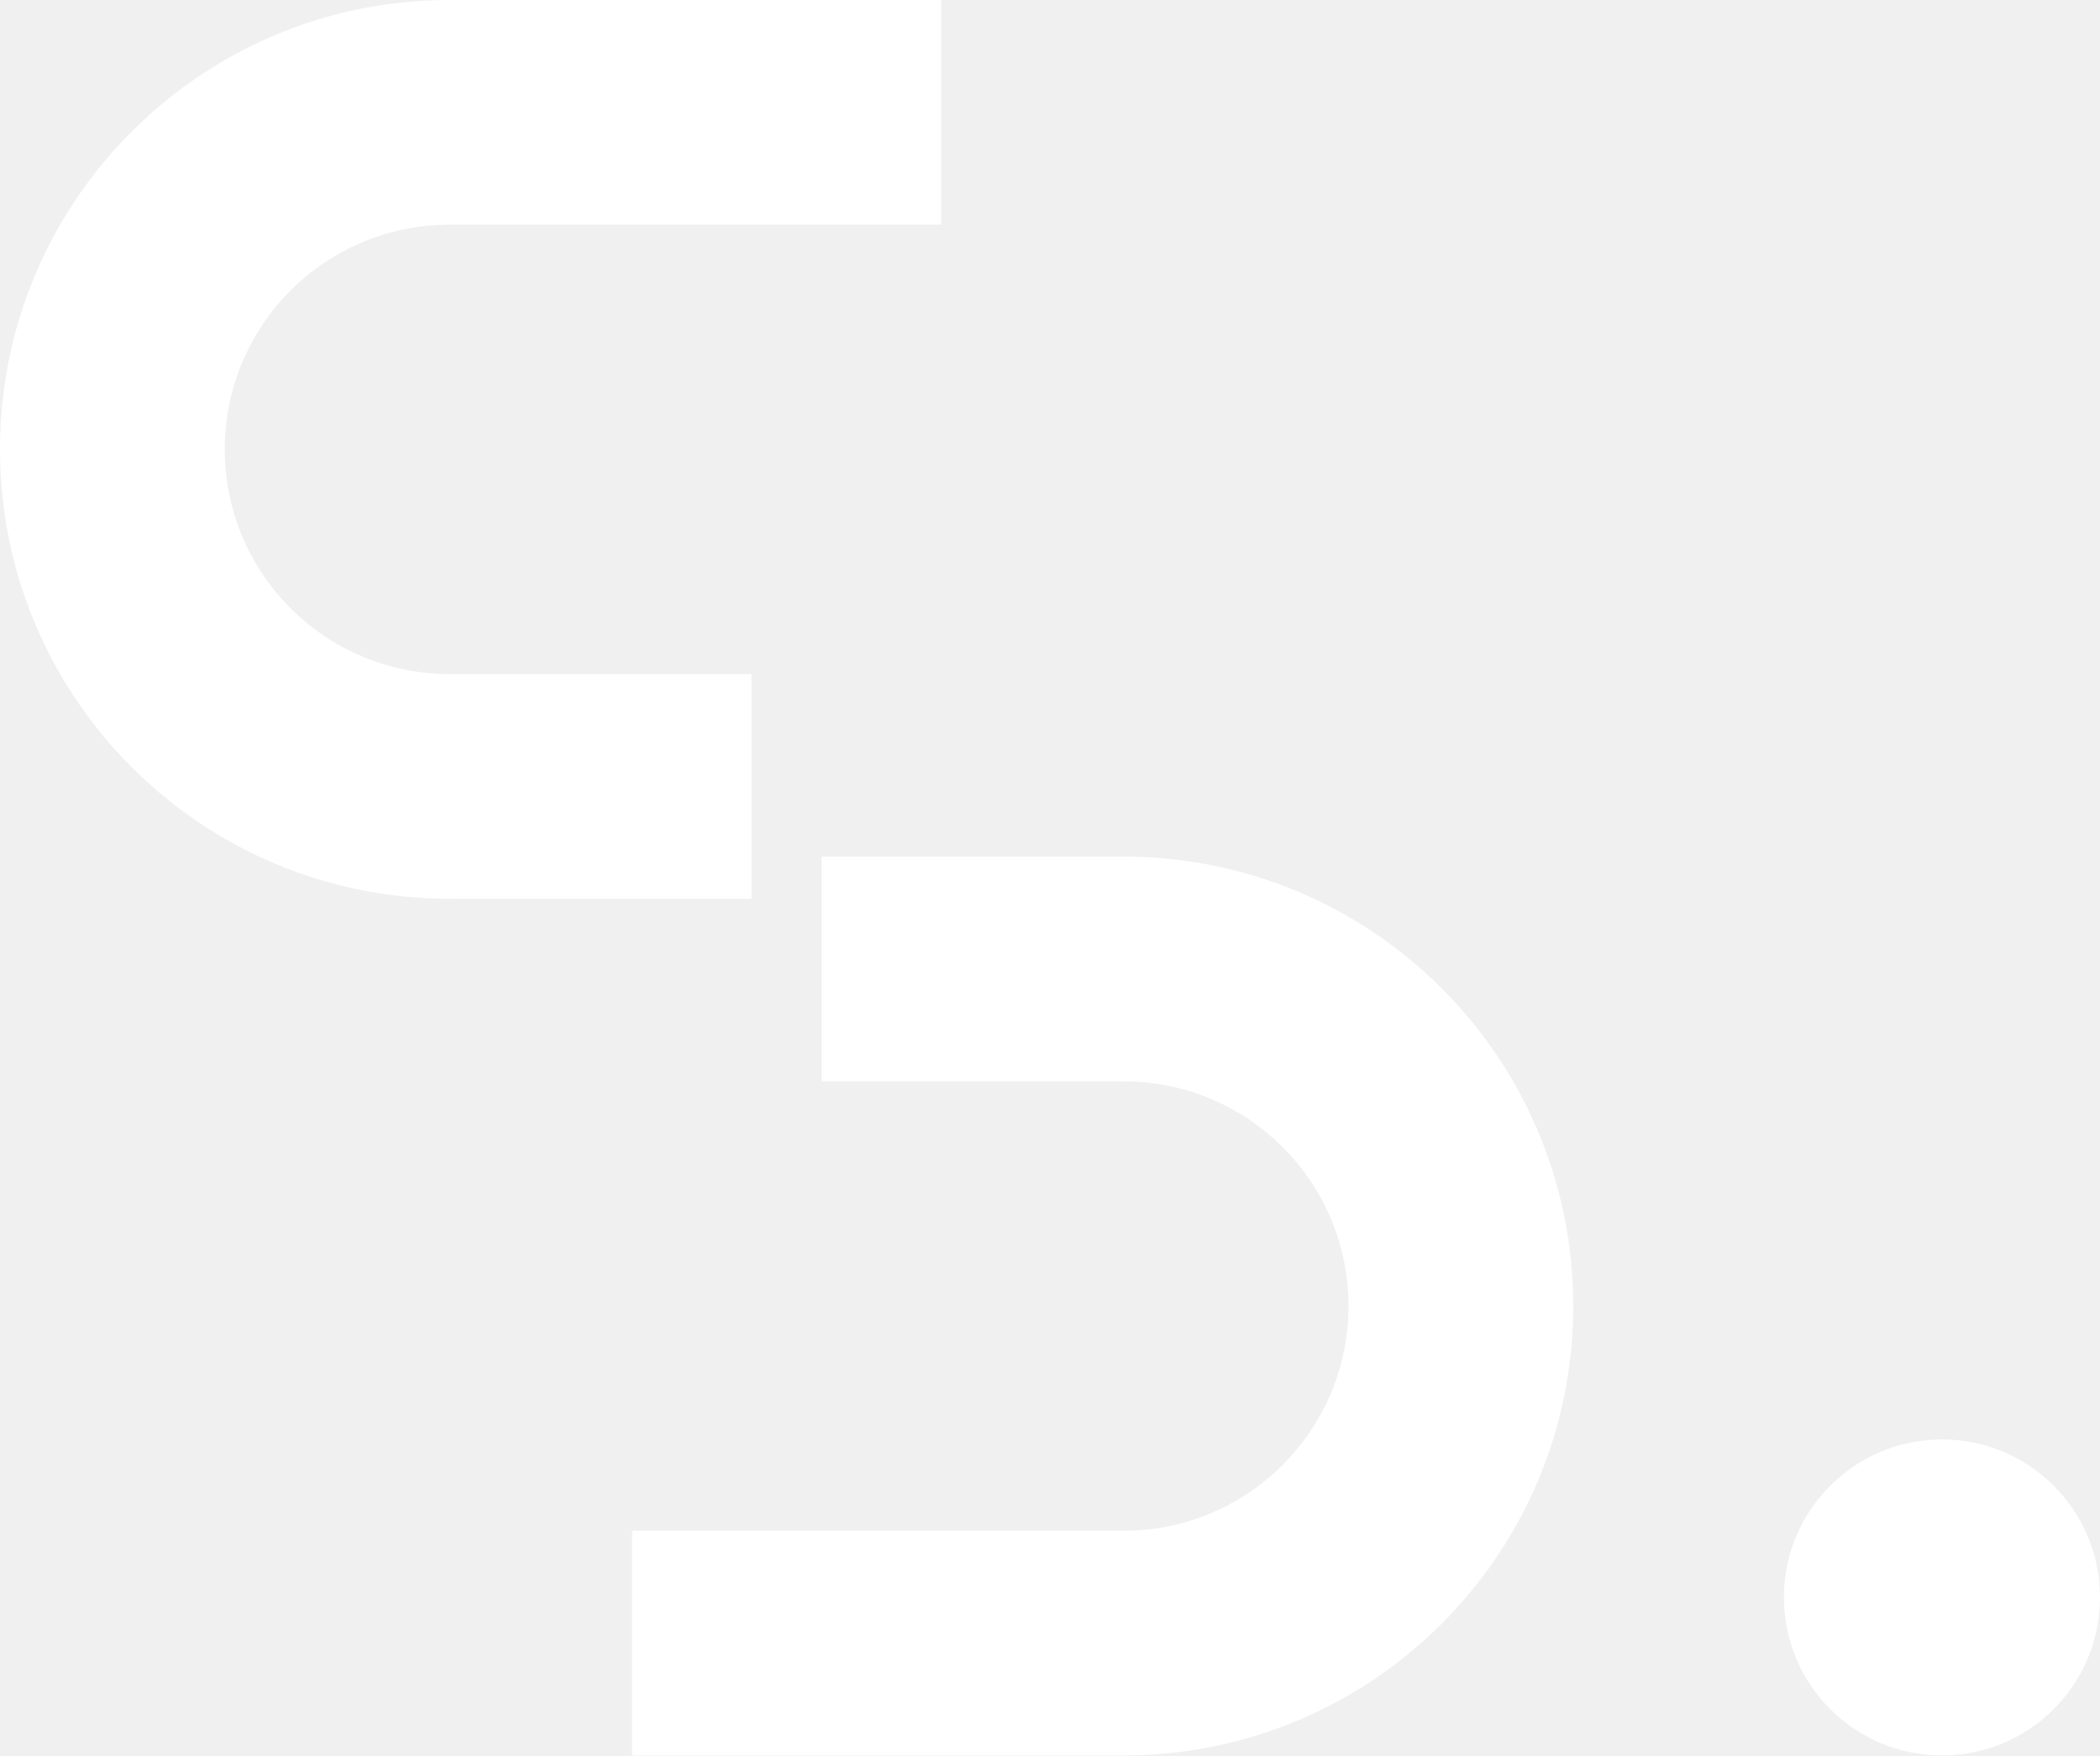
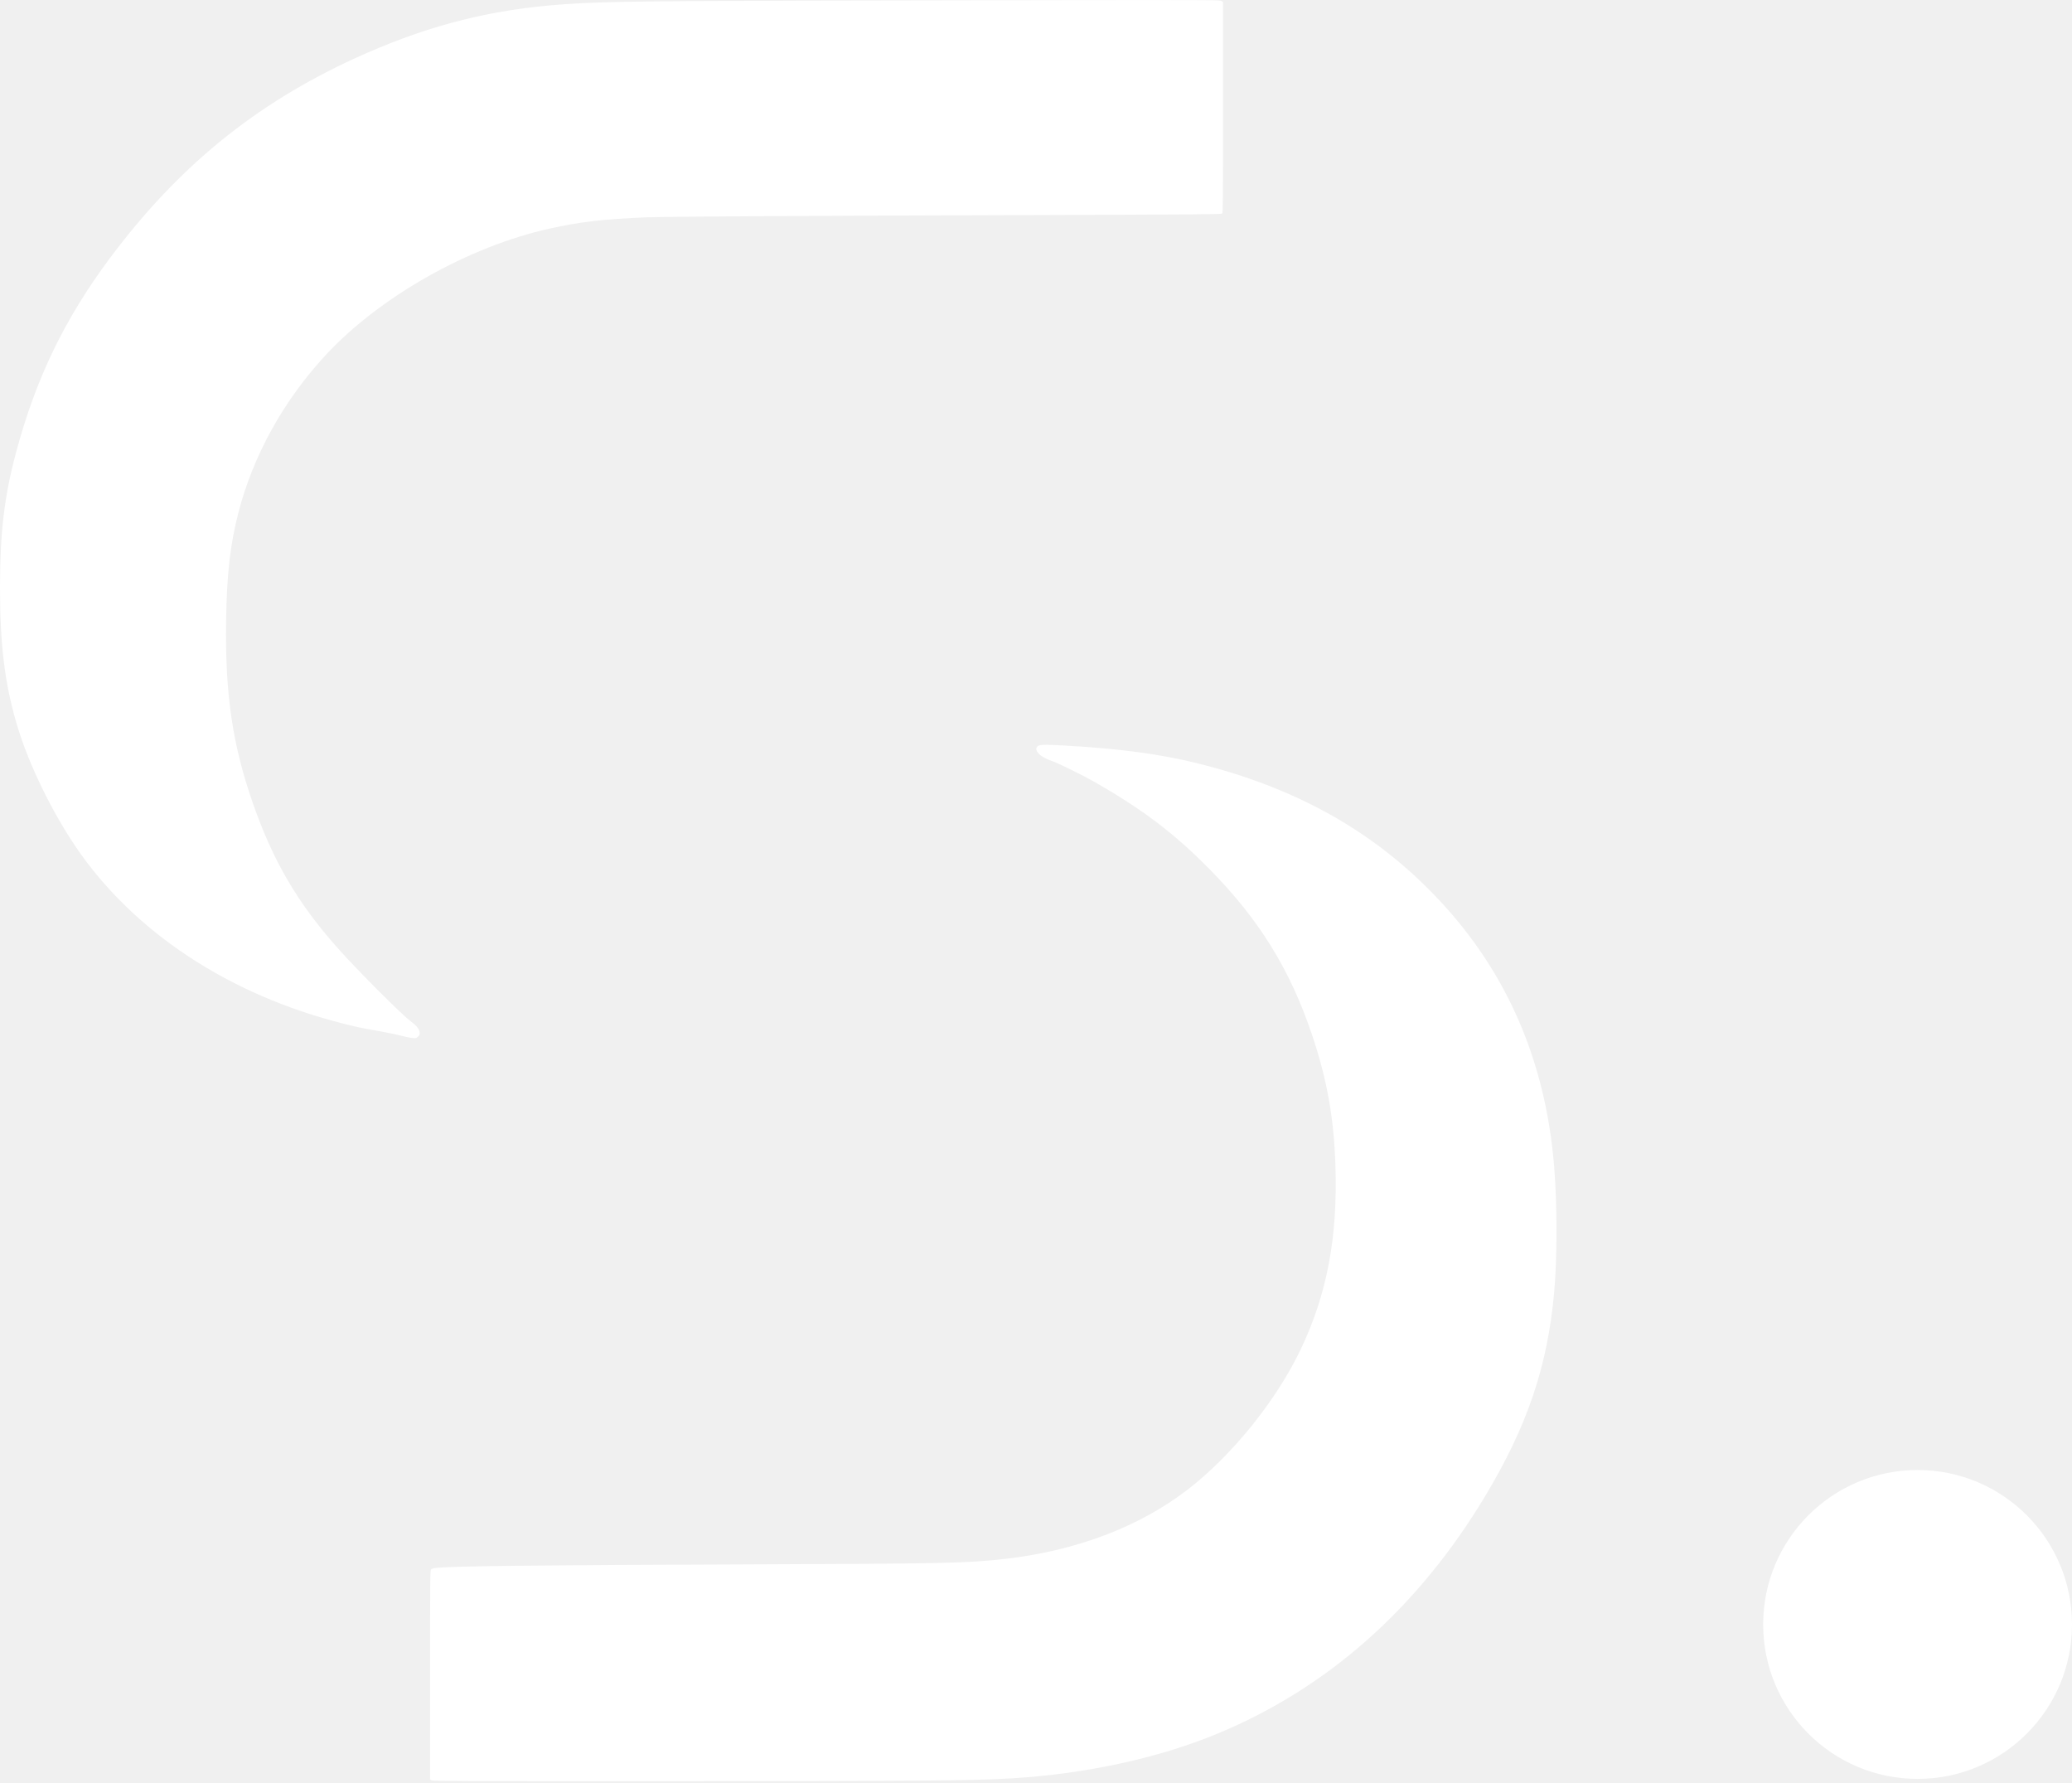
- <svg xmlns="http://www.w3.org/2000/svg" viewBox="0 0 598 500" width="598" height="500" role="img" aria-label="Sanzeed — symbol (white)" version="1.1">
+ <svg xmlns="http://www.w3.org/2000/svg" viewBox="0 0 603.82 519.33" width="603.82" height="519.33" role="img" aria-label="Sanzeed — symbol (white)">
  <g transform="translate(0 0)">
    <g id="symbol">
      <g id="symbol-ink" fill="#FFFFFF">
-         <path id="symbol-S-0" d="M 128 0 A 128 128 0 0 0 128 256 L 214 256 L 214 192 L 128 192 A 64 64 0 0 1 128 64 L 268 64 L 268 0 L 128 0 z M 234 244 L 234 308 L 320 308 A 64 64 0 0 1 320 436 L 180 436 L 180 500 L 320 500 A 128 128 0 0 0 320 244 L 234 244 z " />
+         <path id="symbol-S" d="M233.25 0.18C182.17 0.33 172.05 0.52 160.17 1.58C140.34 3.37 122.62 8.18 103.24 17.08C74.3 30.38 52.02 48.53 32.25 74.92C18.89 92.75 10.39 110.33 4.6 132.13C1.24 144.78 0 155.23 0 171.25C0 187.58 1.34 198.75 4.69 210.35C7.72 220.93 13.64 233.63 20.54 244.42C36.64 269.55 63.95 288.48 97.1 297.48C102.7 299 104.87 299.48 109.84 300.33C112.09 300.72 115.07 301.32 116.47 301.68C117.87 302.05 119.54 302.4 120.17 302.45C121.29 302.55 121.32 302.53 121.85 302.02C122.32 301.55 122.37 301.4 122.29 300.8C122.15 299.77 121.42 298.88 119.5 297.42C116.69 295.28 104.07 282.63 98.35 276.18C86.79 263.18 79.65 251.05 73.79 234.32C67.77 217.18 65.59 202.43 65.89 181C66.09 167.38 67.05 158.88 69.42 149.58C73.69 132.87 82.6 116.72 94.95 103.42C110.69 86.45 136.47 71.88 160.09 66.62C168.87 64.65 176.19 63.8 188.25 63.33C194.25 63.1 233.57 62.87 298.92 62.67C349.09 62.5 355.95 62.45 356.17 62.23C356.39 62.02 356.42 58.35 356.42 31.32L356.42 0.63L356.02 0.32C355.64 0 354.79 0 314.77 0.03C292.3 0.05 255.62 0.12 233.25 0.18ZM302.92 217.18C301.79 217.52 301.69 218.5 302.67 219.57C303.4 220.37 304.95 221.2 307 221.92C308.62 222.48 315.75 226 318.75 227.72C332.92 235.78 342.2 242.82 352.5 253.27C367.02 268.02 376 282.57 382.42 301.73C386.72 314.53 388.72 325.75 389.17 339.6C389.85 360.43 386.74 377.02 379.12 393.03C371.97 408.08 358.97 424.18 345.92 434.18C331.82 444.97 313.47 451.9 292.84 454.23C281.85 455.48 275.37 455.62 217.67 455.83C157.77 456.03 132.65 456.32 127.45 456.82C126.44 456.92 125.89 457.05 125.67 457.25C125.34 457.55 125.34 457.93 125.34 488.02L125.34 518.48L125.7 518.73C126.04 518.97 132.45 519 190.5 519C266.85 518.98 283.2 518.87 294.84 518.17C316.42 516.87 337.5 512.3 354.7 505.18C386.9 491.88 413.29 468.47 432.89 435.8C445.12 415.42 450.99 398.03 452.92 376.5C453.82 366.28 453.82 351.3 452.92 340C450.35 308.28 438.49 281.67 417.25 260.02C399.14 241.55 377 229.37 348.99 222.42C338.19 219.73 326.25 218.13 310.5 217.25C305.6 216.97 303.67 216.95 302.92 217.18Z" />
      </g>
      <g id="symbol-dots" fill="#FFFFFF">
-         <circle cx="553" cy="455" r="45" />
+         <circle cx="558.82" cy="473.33" r="45" />
      </g>
    </g>
  </g>
</svg>
